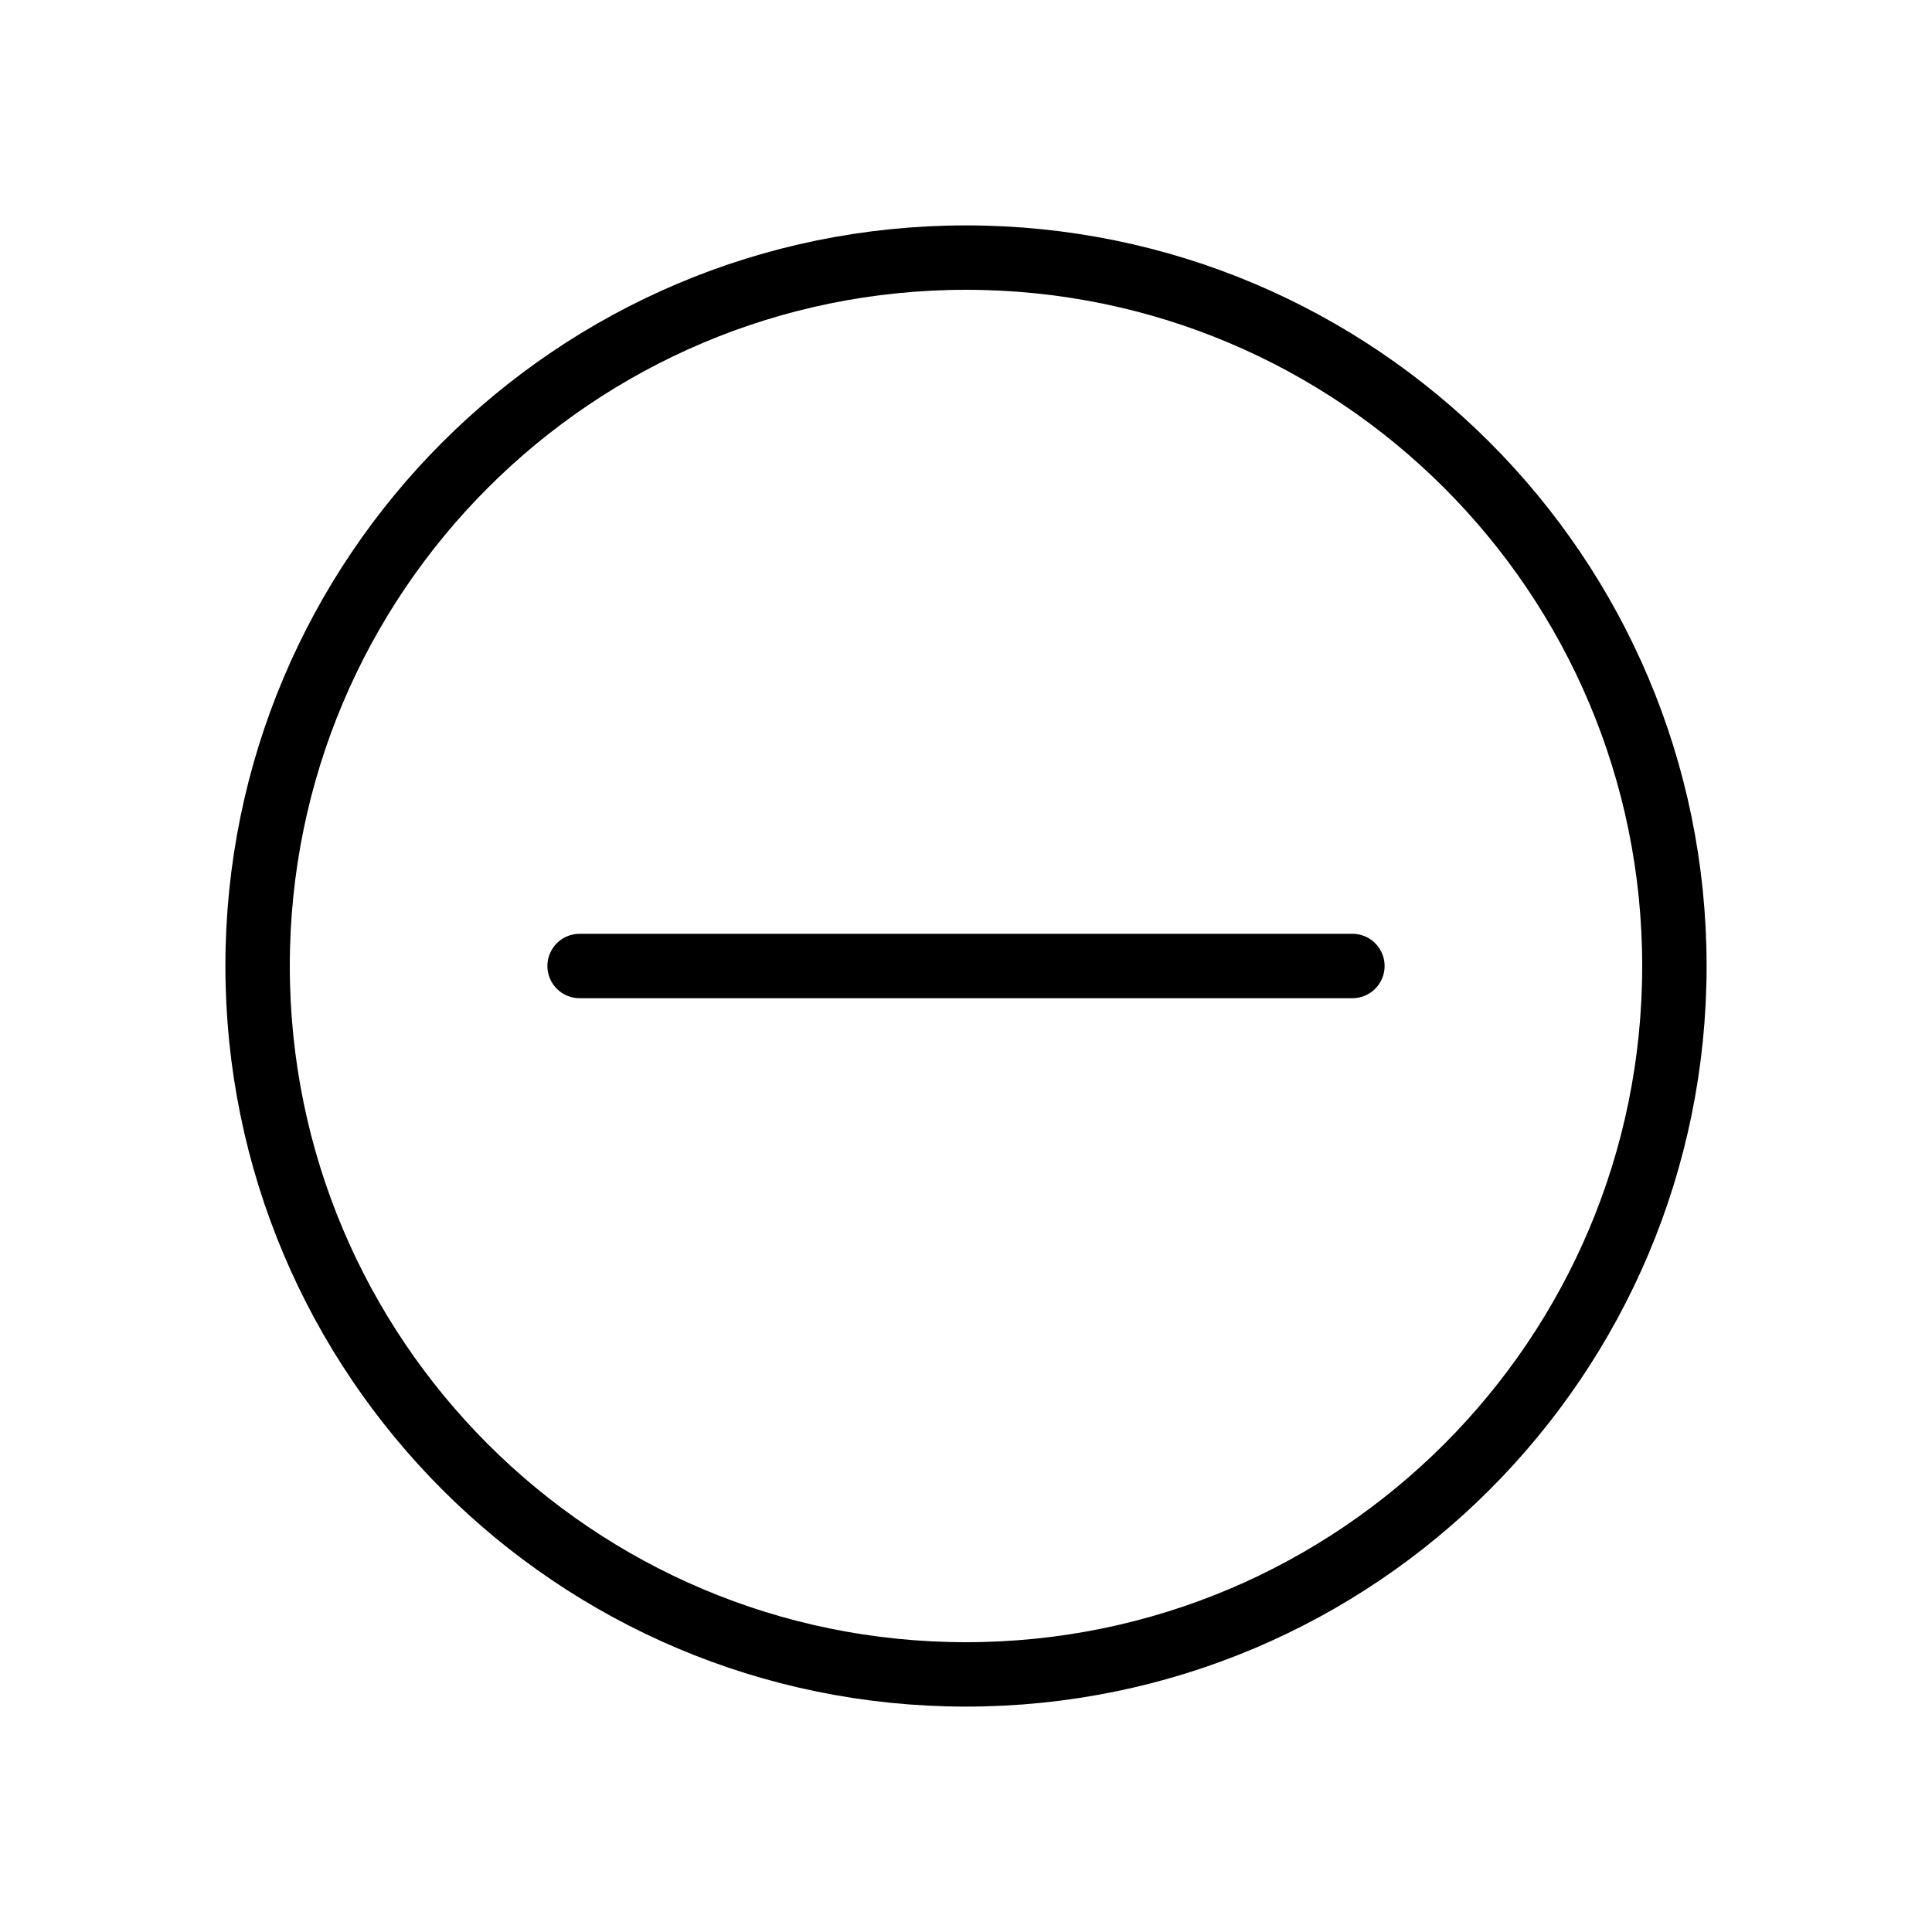
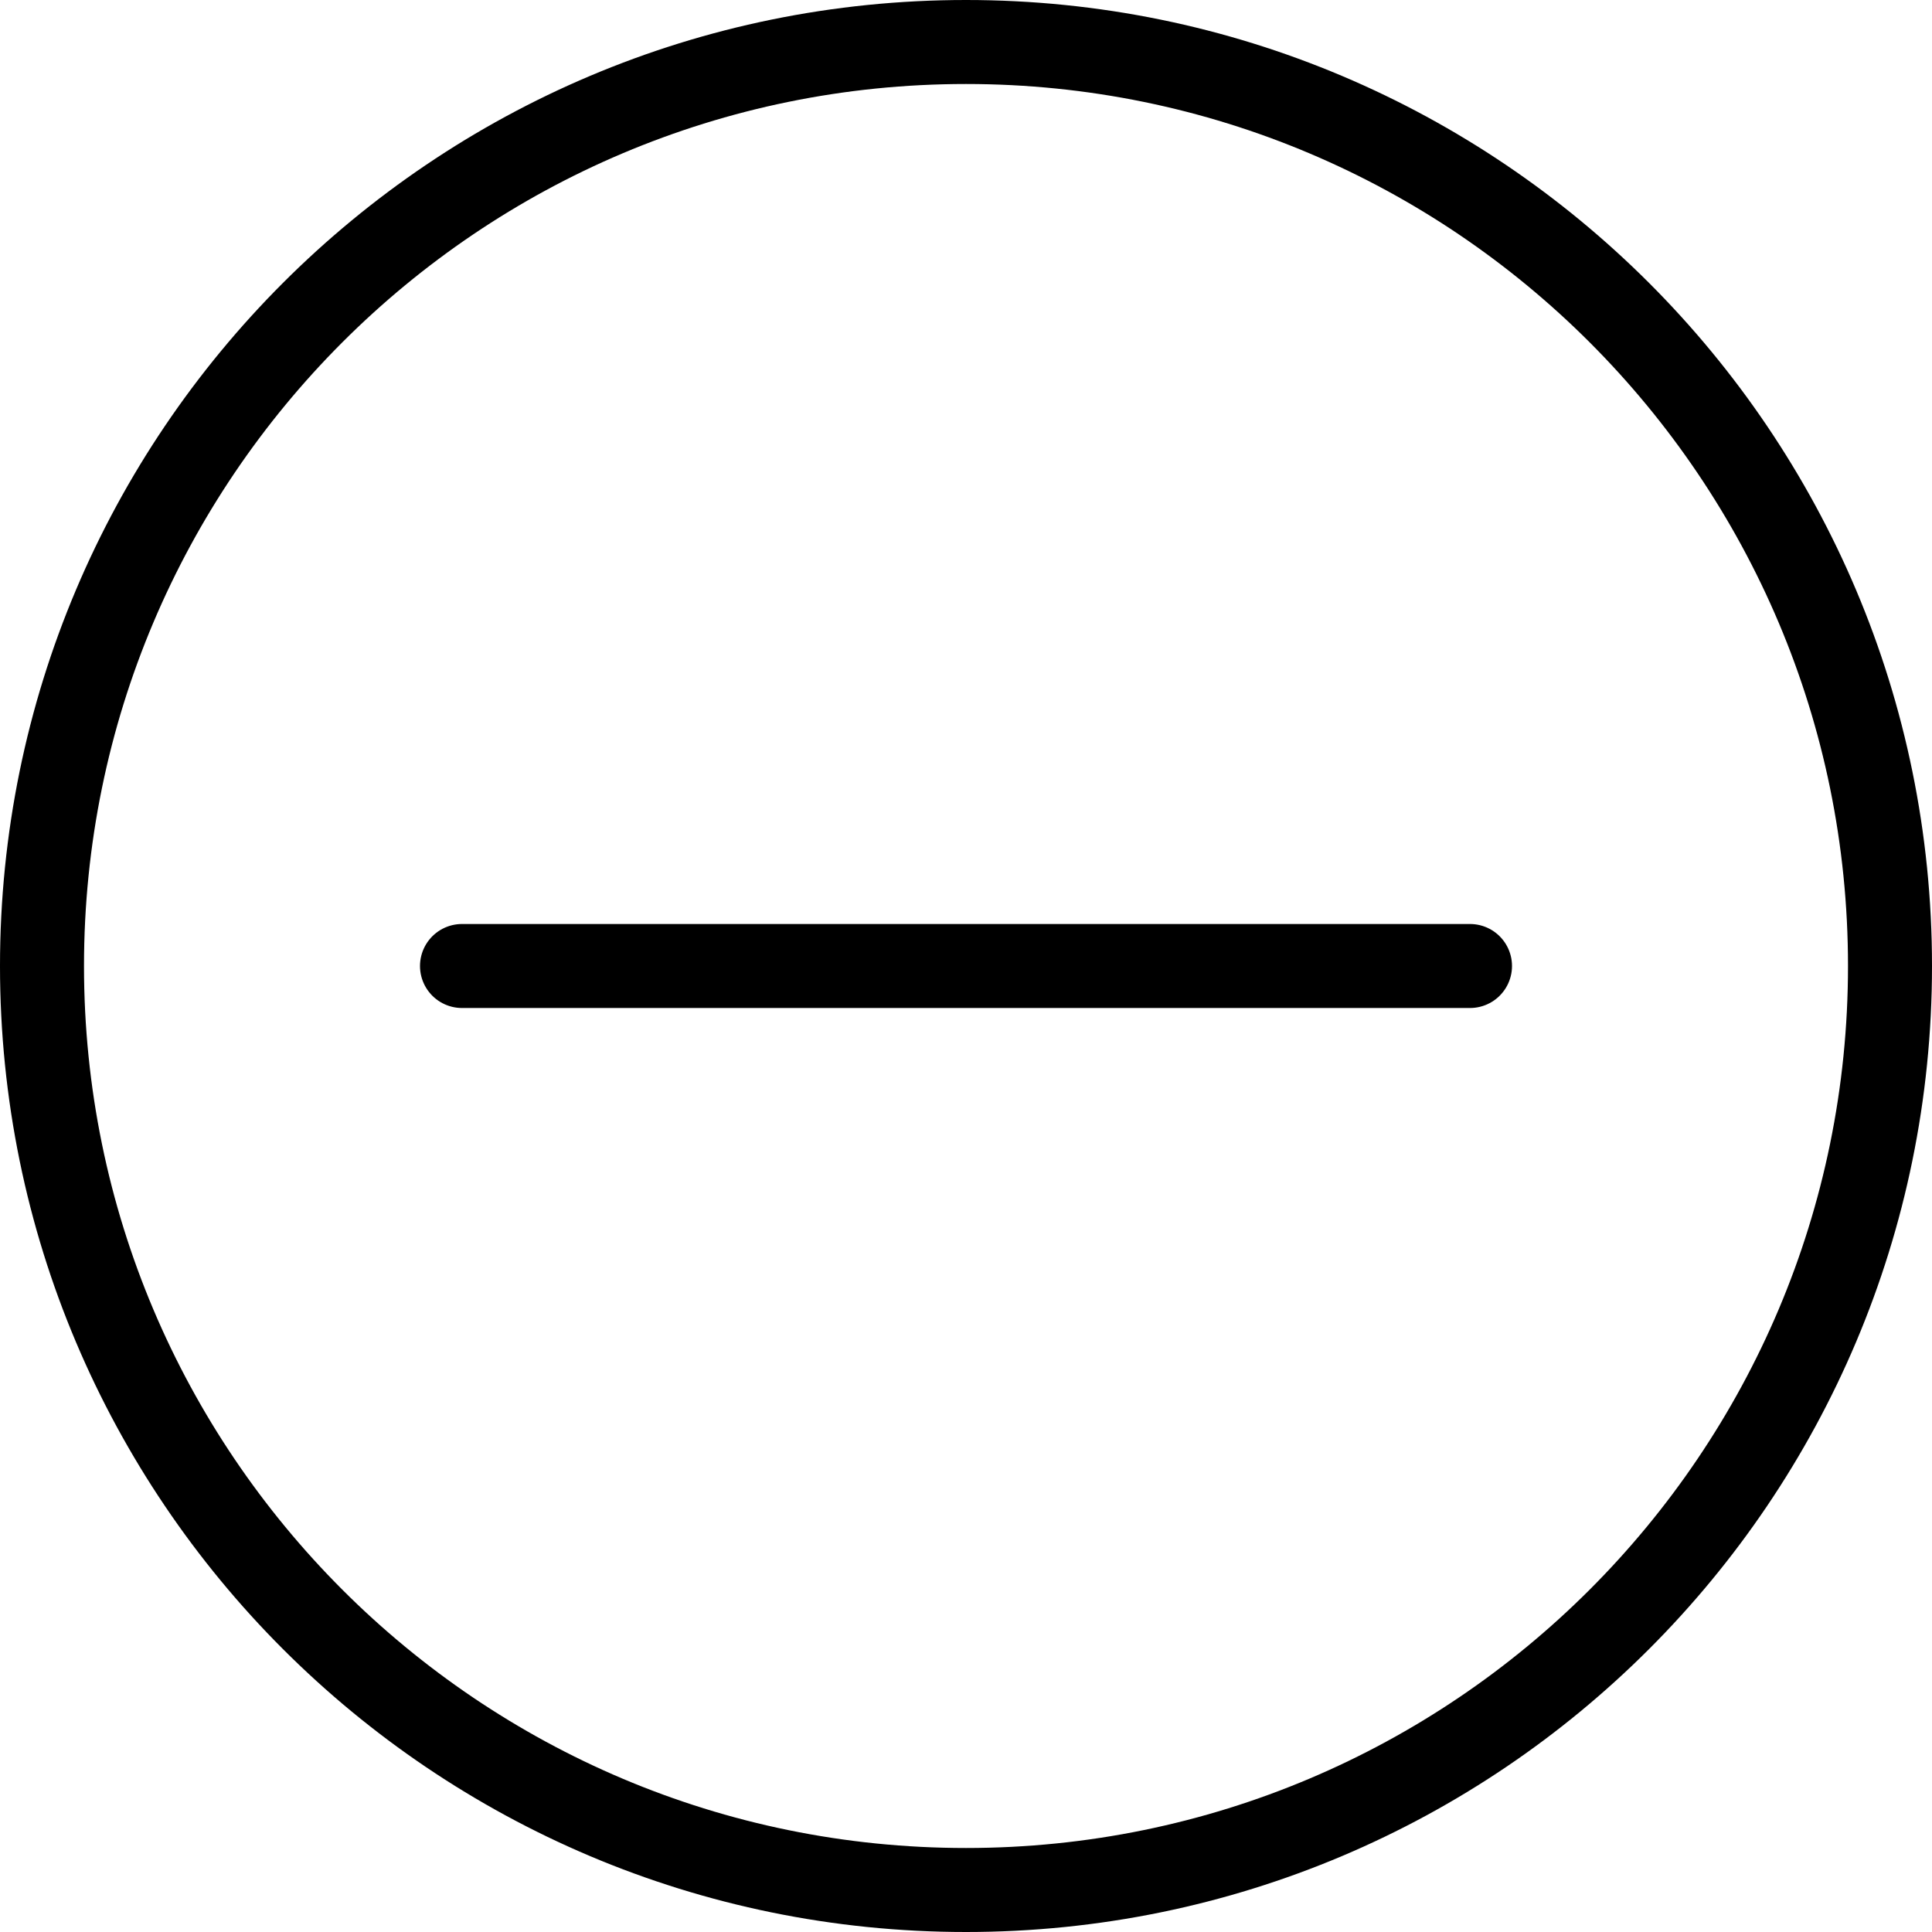
- <svg xmlns="http://www.w3.org/2000/svg" width="60" height="60" viewBox="0 0 60 60" fill="none" aria-hidden="true">
+ <svg xmlns="http://www.w3.org/2000/svg" width="60" height="60" viewBox="7 7 46 46" fill="none" aria-hidden="true">
  <circle cx="30" cy="30" r="22" stroke="currentColor" stroke-width="2" />
  <line x1="18" y1="30" x2="42" y2="30" stroke="currentColor" stroke-width="2" stroke-linecap="round" />
</svg>
